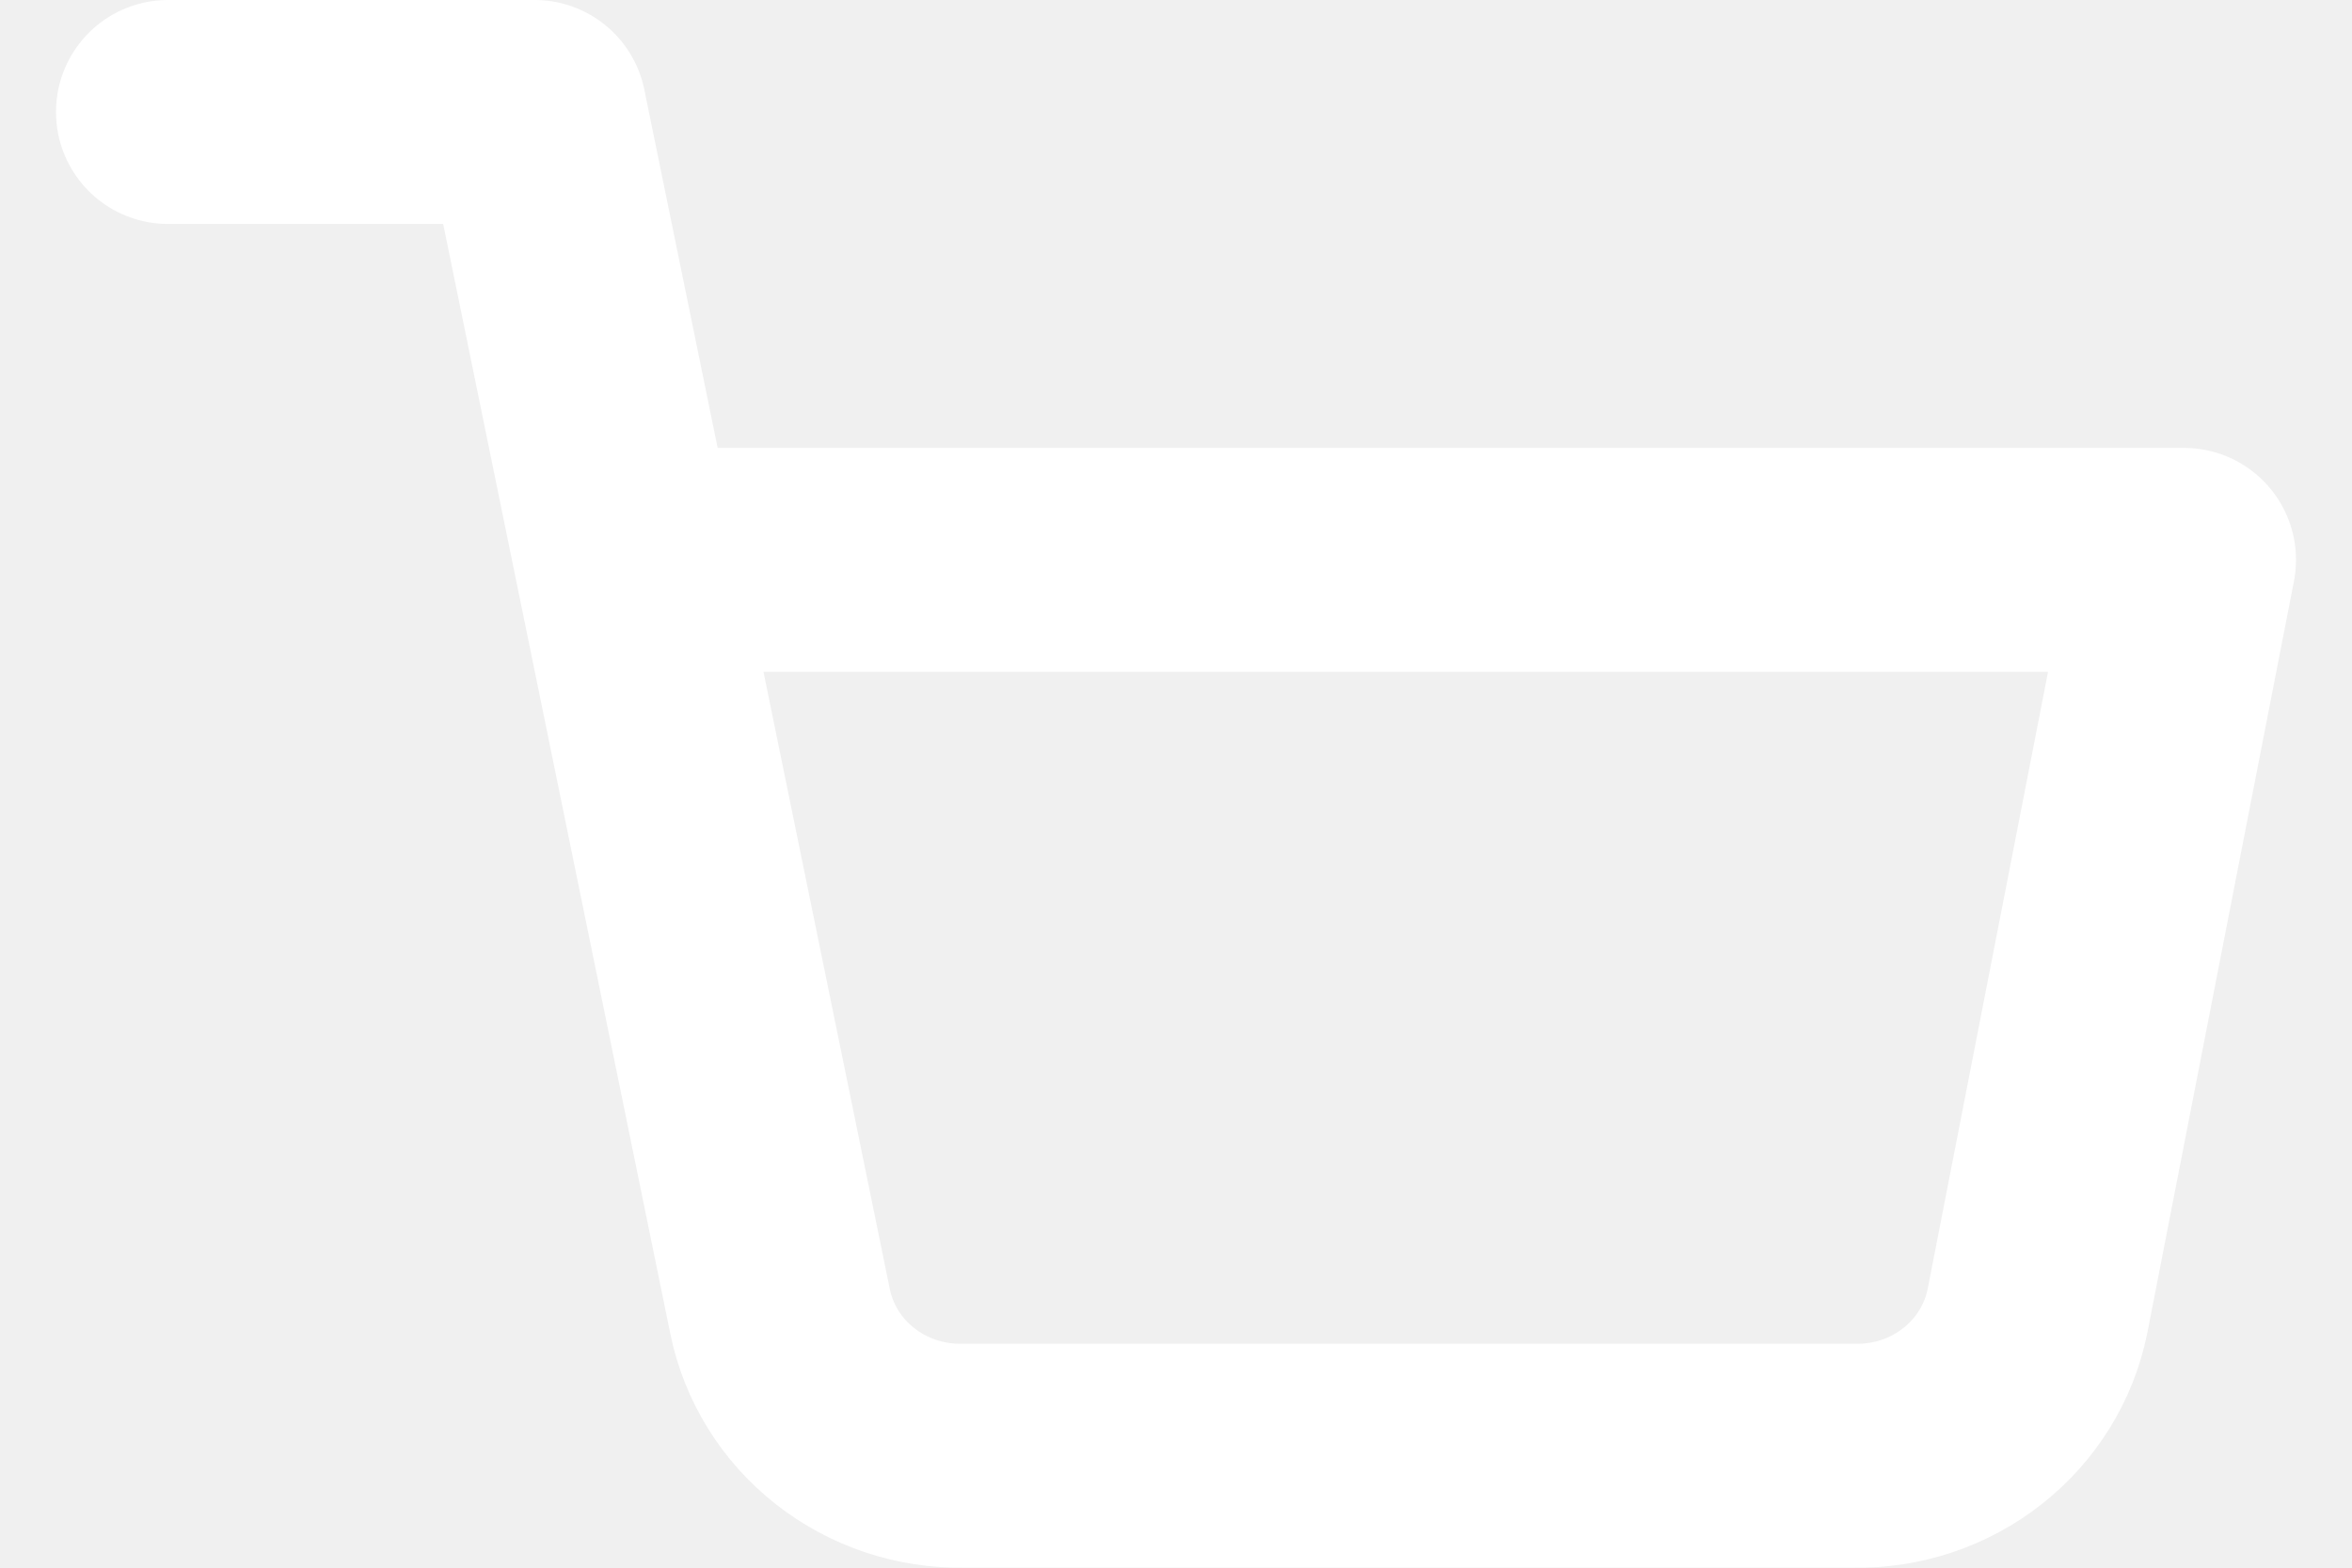
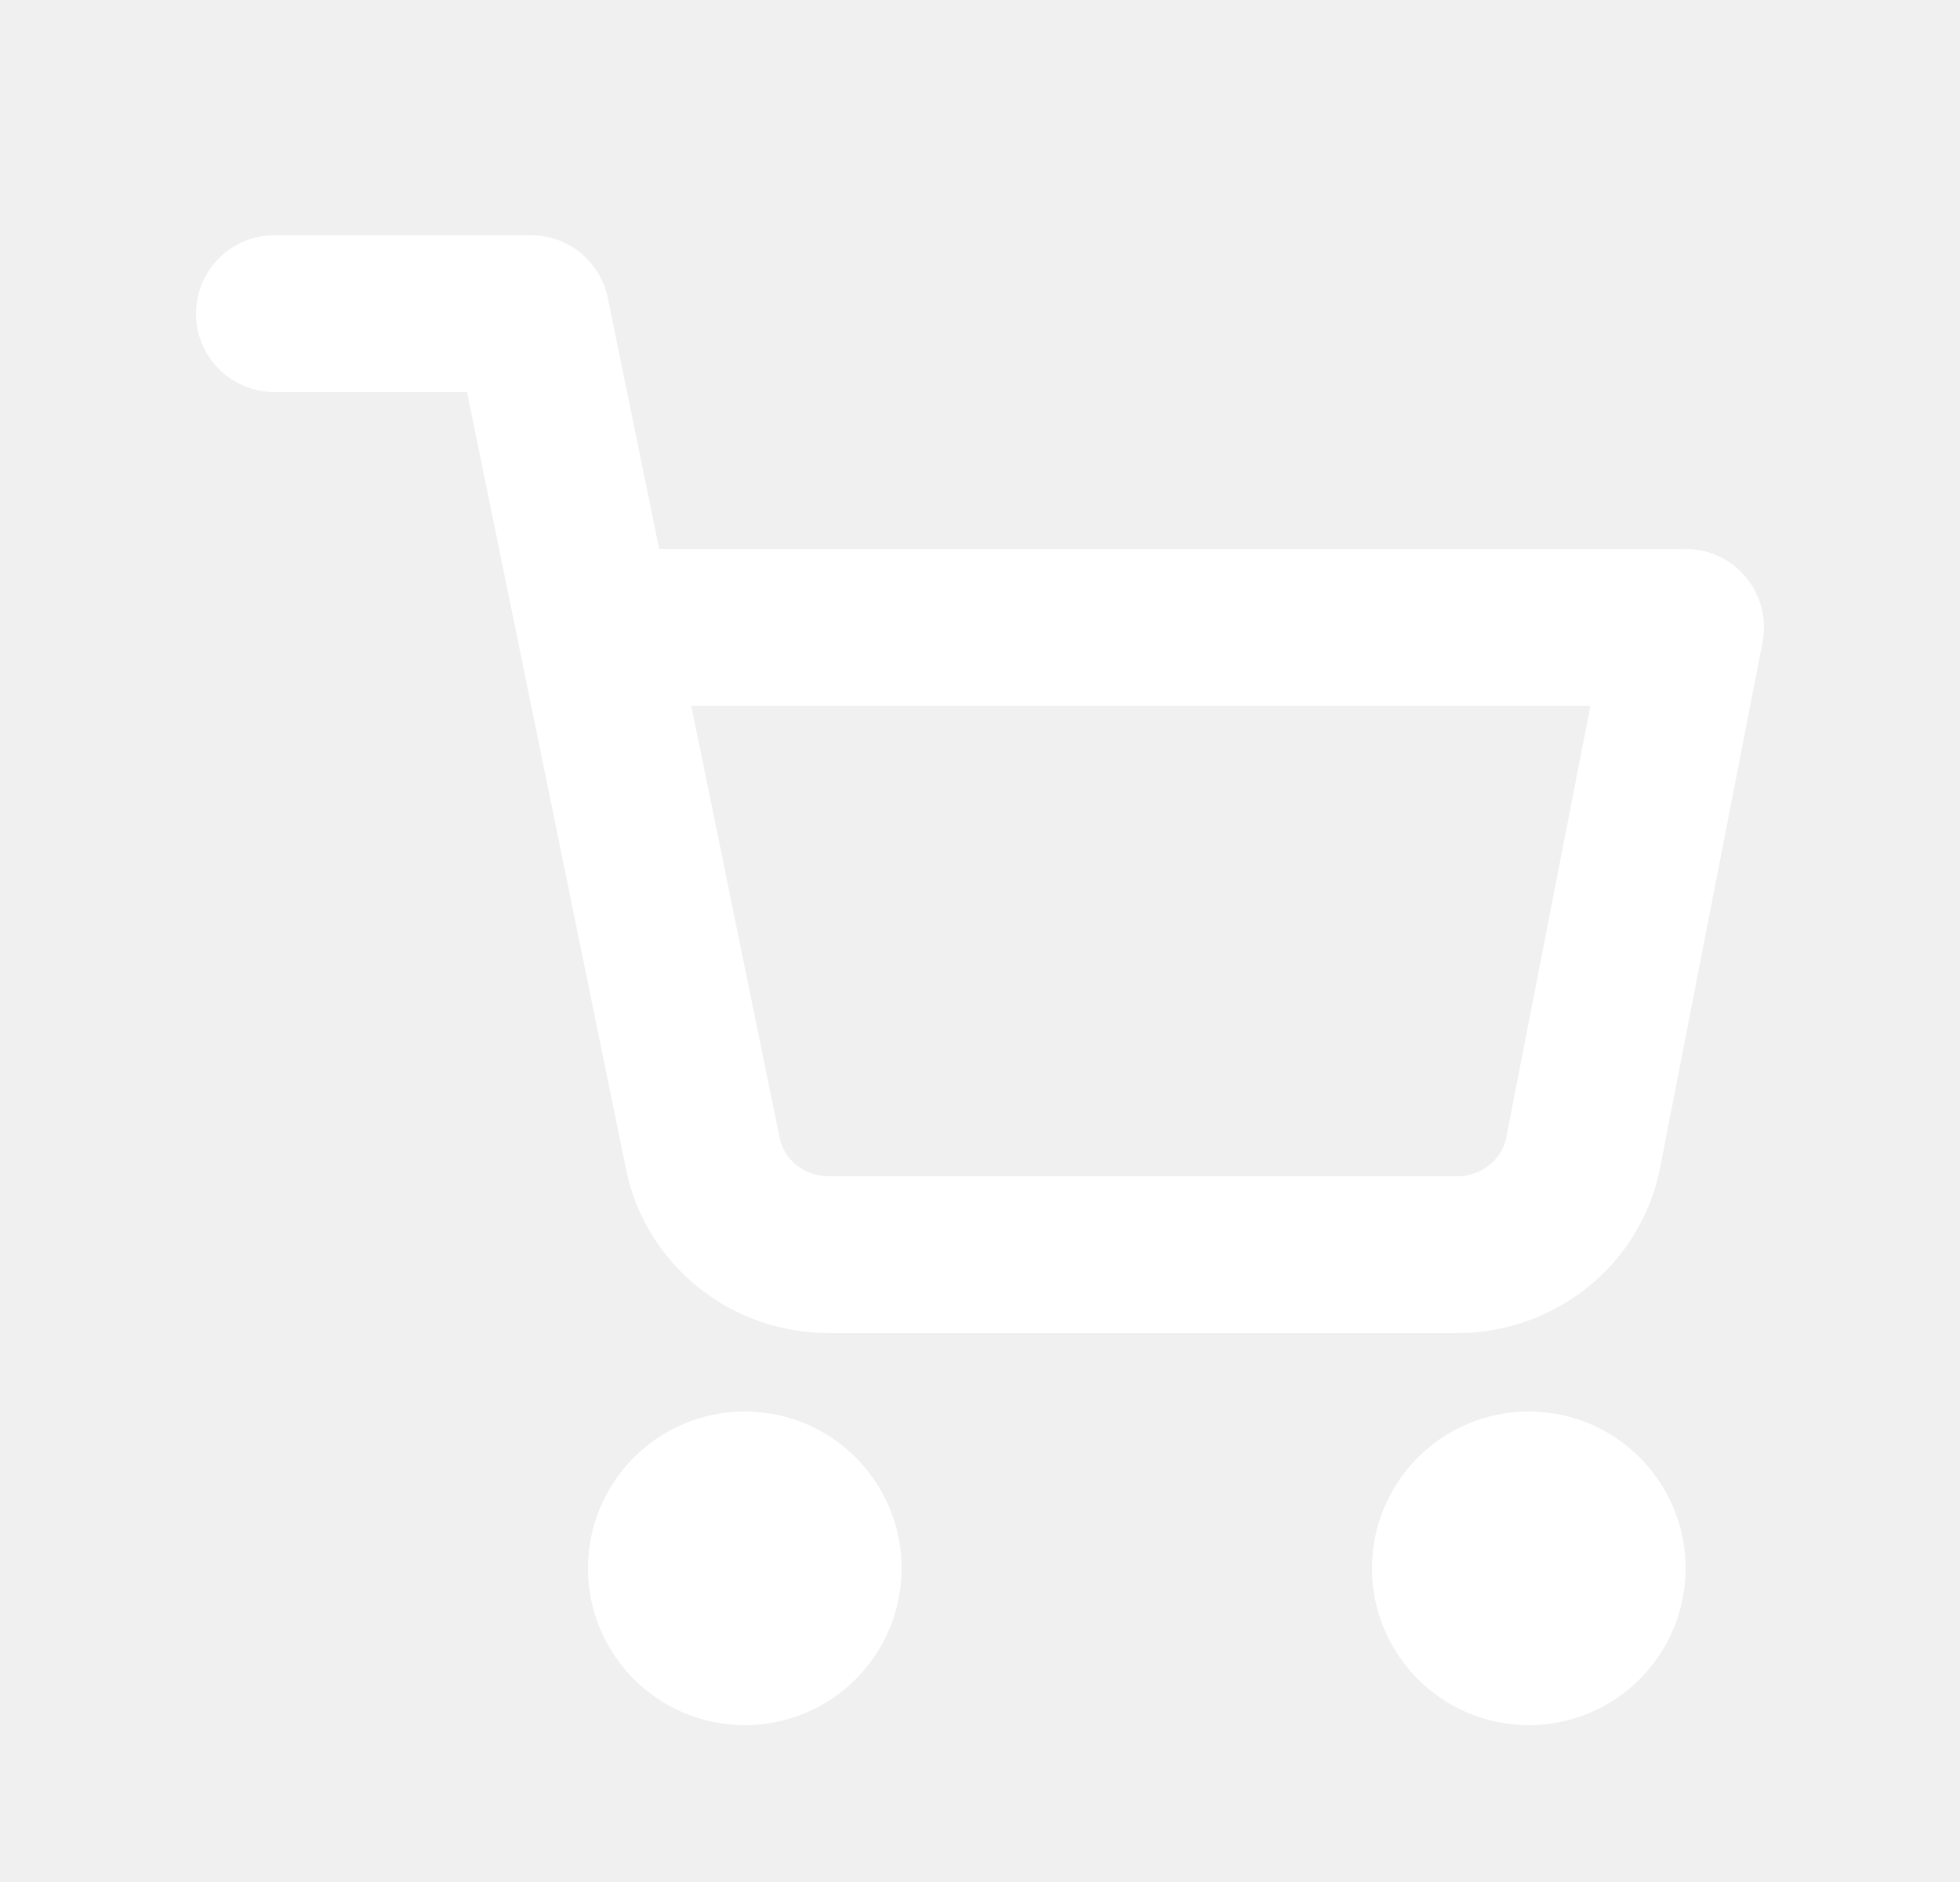
- <svg xmlns="http://www.w3.org/2000/svg" width="21" height="14" viewBox="0 0 21 14" fill="none">
-   <path d="M1.5 1H4.773L6.965 11.712C7.04 12.08 7.245 12.411 7.544 12.646C7.844 12.882 8.218 13.007 8.602 13H16.555C16.939 13.007 17.313 12.882 17.612 12.646C17.911 12.411 18.116 12.08 18.191 11.712L19.5 5H5.591" stroke="white" stroke-width="2" stroke-linecap="round" stroke-linejoin="round" />
+ <svg xmlns="http://www.w3.org/2000/svg" width="25" height="24" viewBox="0 0 25 24" fill="none">
+   <path d="M19.5 21C20.052 21 20.5 20.552 20.5 20C20.5 19.448 20.052 19 19.5 19C18.948 19 18.5 19.448 18.5 20C18.5 20.552 18.948 21 19.5 21Z" stroke="white" stroke-width="2" stroke-linecap="round" stroke-linejoin="round" />
+   <path d="M9.5 21C10.052 21 10.5 20.552 10.5 20C10.5 19.448 10.052 19 9.5 19C8.948 19 8.5 19.448 8.5 20C8.5 20.552 8.948 21 9.5 21Z" stroke="white" stroke-width="2" stroke-linecap="round" stroke-linejoin="round" />
+   <path d="M3.5 4H6.773L8.965 14.712C9.04 15.08 9.245 15.411 9.544 15.646C9.844 15.882 10.218 16.007 10.602 16H18.555C18.939 16.007 19.313 15.882 19.612 15.646C19.911 15.411 20.116 15.08 20.191 14.712L21.5 8H7.591" stroke="white" stroke-width="2" stroke-linecap="round" stroke-linejoin="round" />
</svg>
